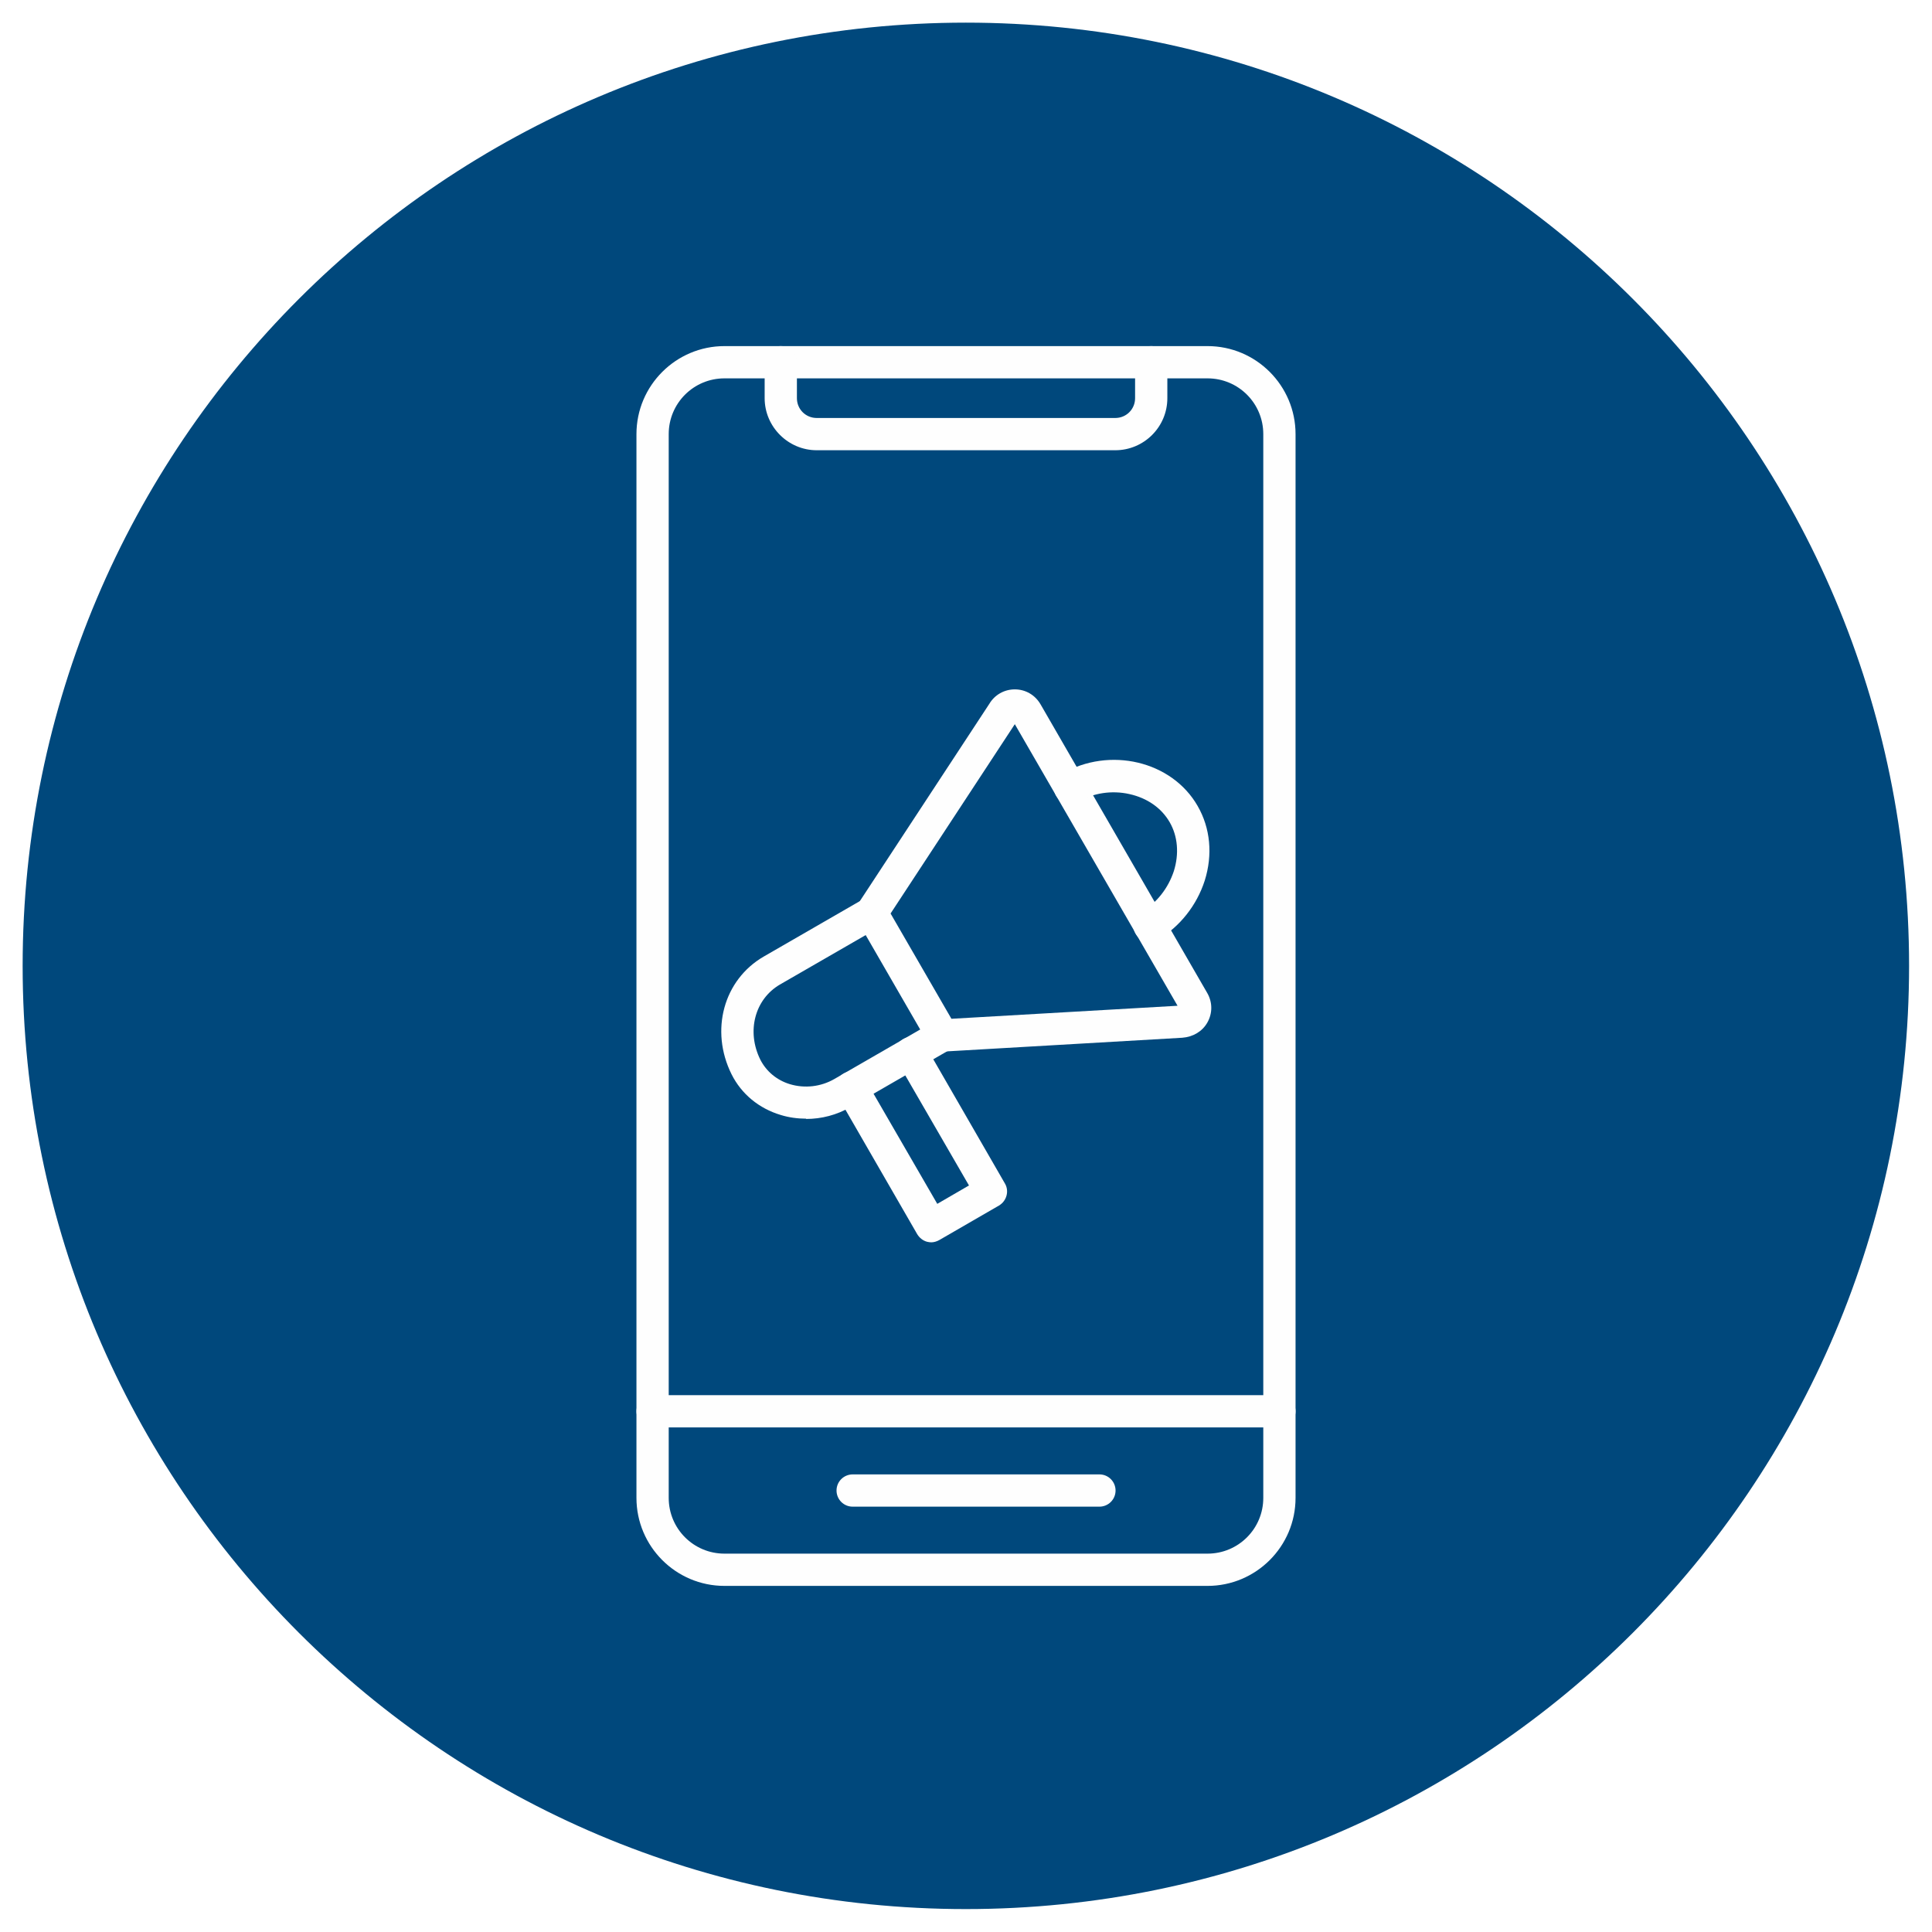
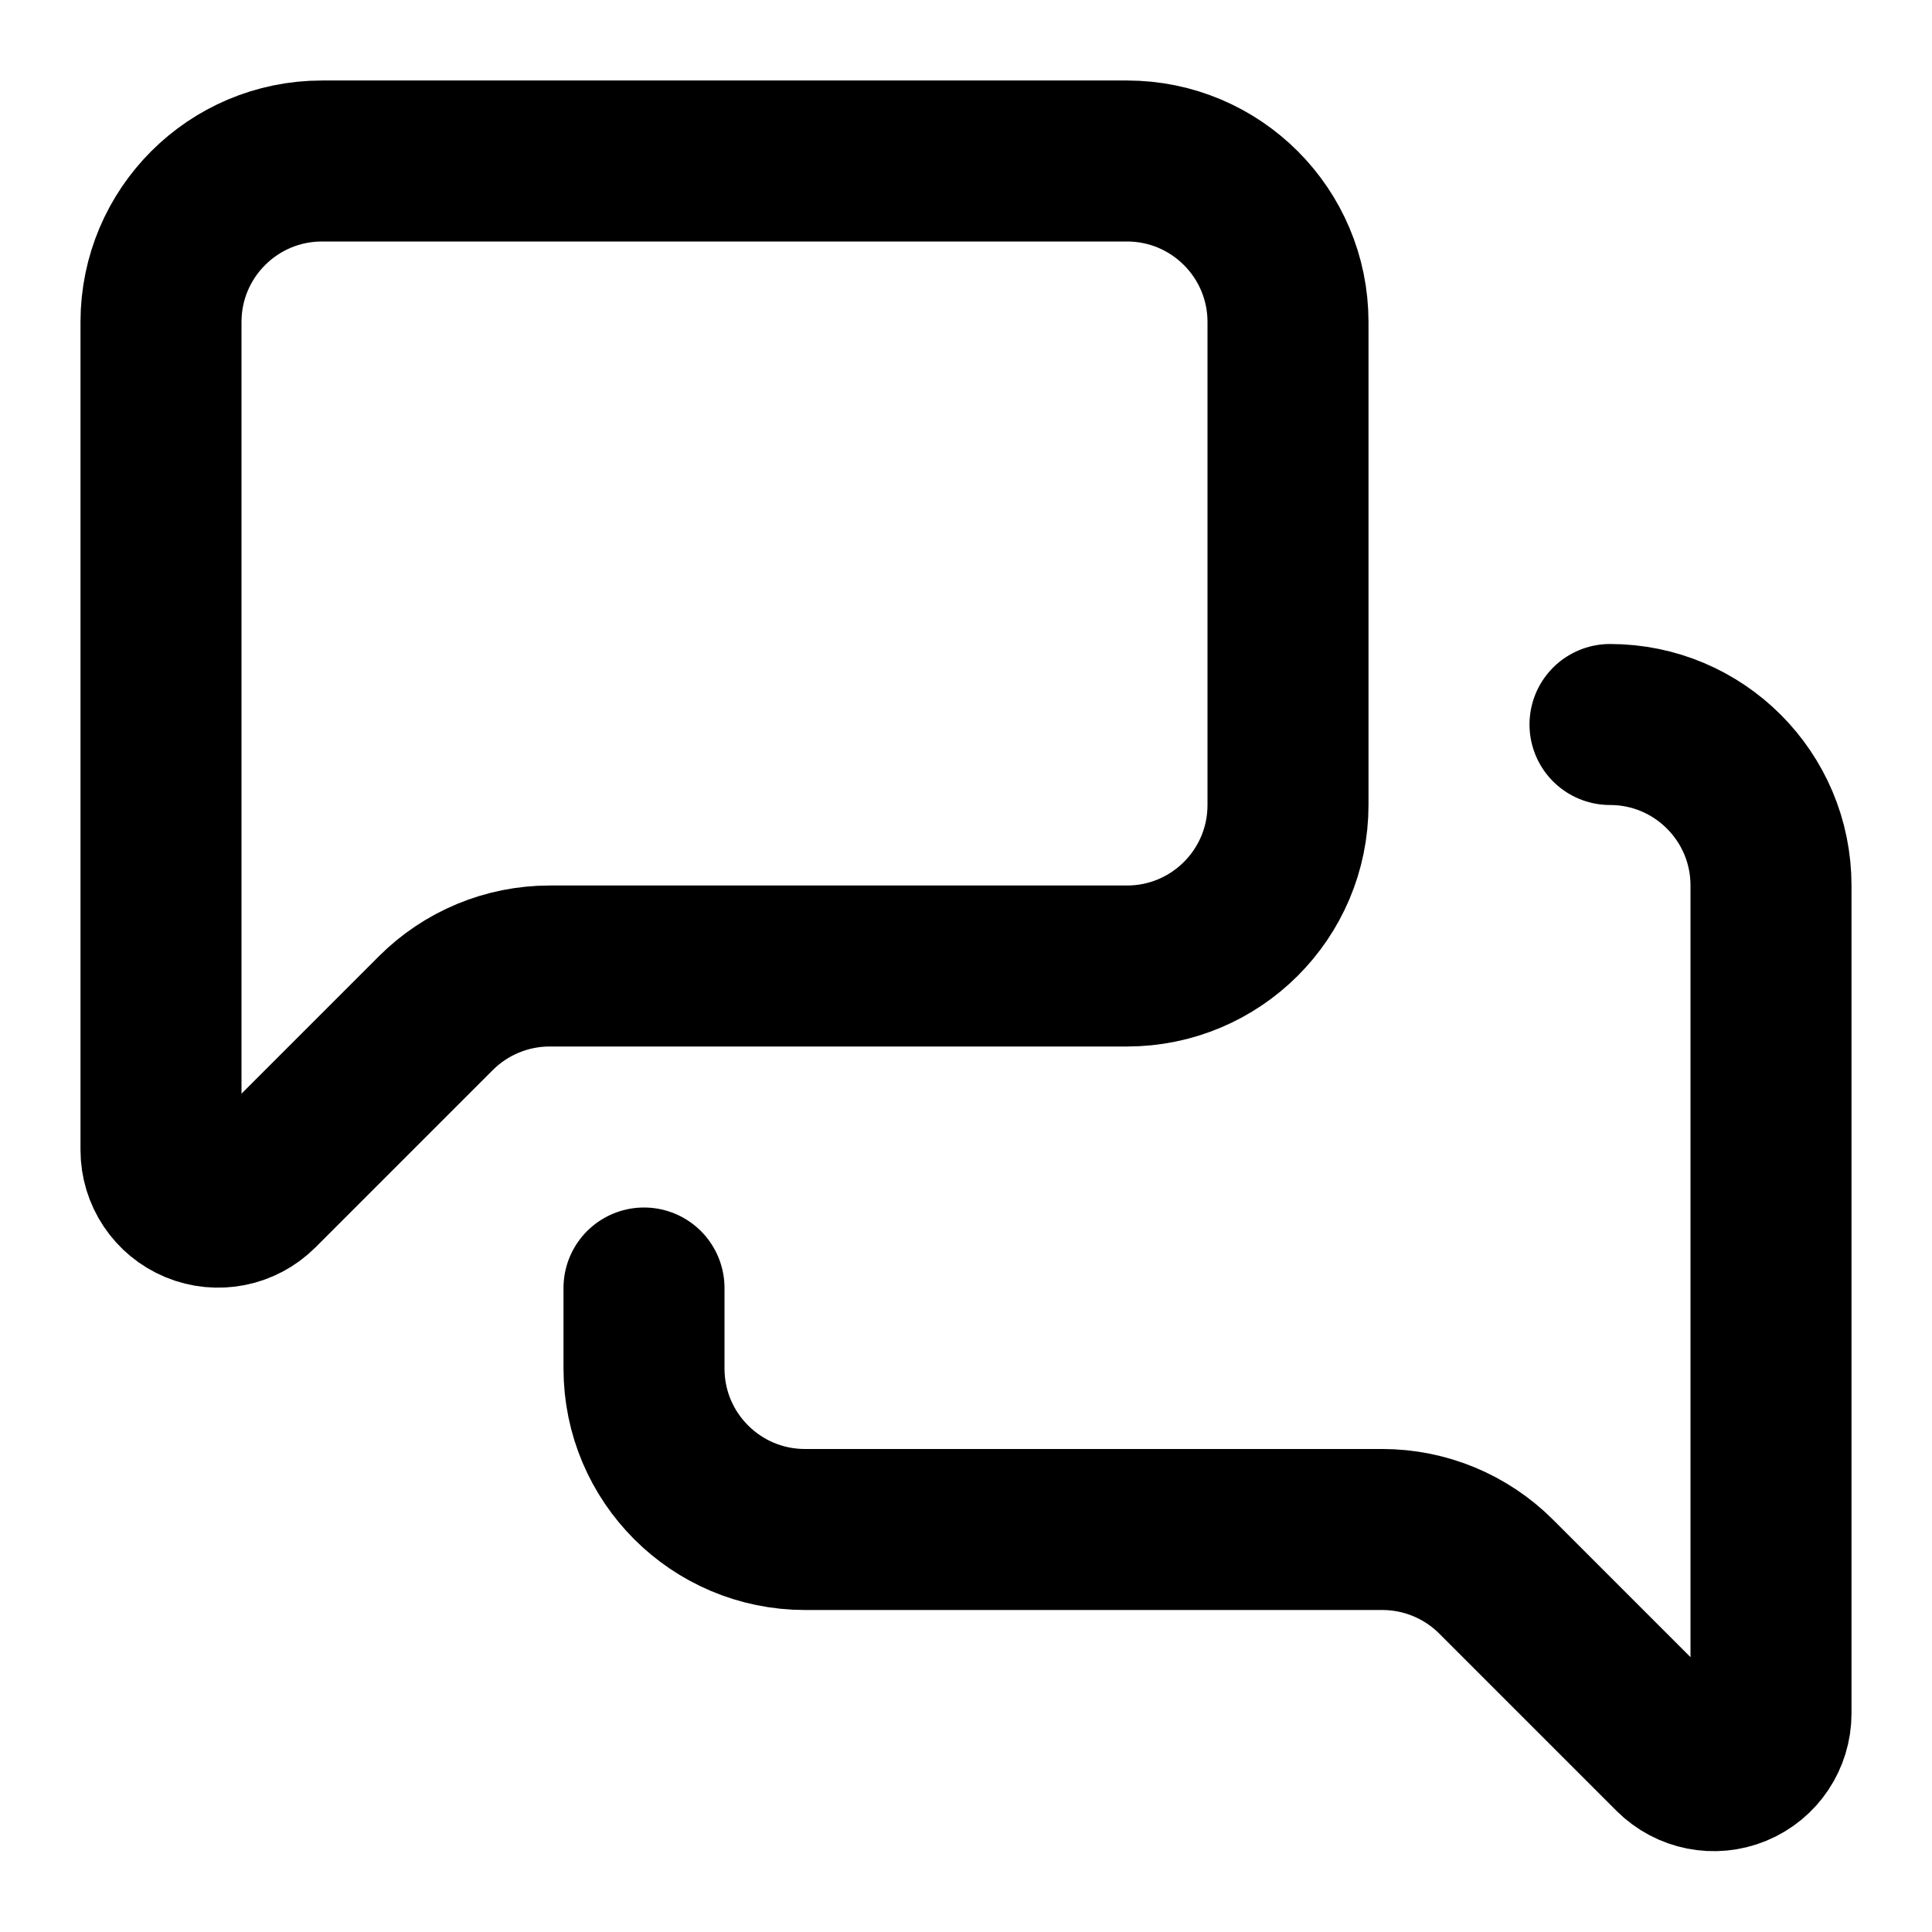
- <svg xmlns="http://www.w3.org/2000/svg" clip-rule="evenodd" fill-rule="evenodd" height="300" image-rendering="optimizeQuality" shape-rendering="geometricPrecision" text-rendering="geometricPrecision" viewBox="0 0 6.827 6.827" width="300" version="1.1">
-   <g width="100%" height="100%" transform="matrix(1,0,0,1,0,0)">
-     <g id="Layer_x0020_1">
-       <circle cx="3.413" cy="3.413" fill="#00487c" r="3.333" fill-opacity="1" data-original-color="#cc3366ff" stroke="none" stroke-opacity="1" />
-       <g id="_350001496" fill="#fefefe">
-         <path id="_350002336" d="m2.56 1.337c-.109 0-.197.088-.197.197l0 3.759c0 .109.088.197.197.197l1.707-0c.109 0 .197-.088.197-.197l0-3.759c0-.109-.088-.197-.197-.197l-1.707-0zm1.707 4.267h-1.707c-.172 0-.311-.14-.311-.311l0-3.759c0-.172.14-.311.311-.311l1.707-0c.172 0 .311.14.311.311l0 3.759c0 .172-.14.311-.311.311z" fill="#fefefe" fill-opacity="1" data-original-color="#fefefeff" stroke="none" stroke-opacity="1" style="" />
-         <path id="_350002888" d="m3.941 1.591h-1.055c-.101 0-.184-.083-.184-.184l0-.127c0-.032.026-.057.057-.057.032-0.0.057.026.057.057l0.0.127c0 .039.031.07.07.07l1.055-0c.039 0 .07-.031.07-.07v-.127c0-.032.026-.057.057-.057.032-0.0.057.026.057.057v.127c0 .102-.083.184-.184.184z" fill="#fefefe" fill-opacity="1" data-original-color="#fefefeff" stroke="none" stroke-opacity="1" style="" />
-         <path id="_350002600" d="m4.521 5.044h-2.215c-.032 0-.057-.026-.057-.057 0-.032.026-.057.057-.057l2.215-0c.032 0 .057.026.057.057 0.0.032-.026.057-.057.057z" fill="#fefefe" fill-opacity="1" data-original-color="#fefefeff" stroke="none" stroke-opacity="1" style="" />
-         <path id="_350002216" d="m3.885 5.324h-.872c-.032 0-.057-.026-.057-.057 0-.032.026-.057.057-.057l.872-0c.032 0 .057.026.057.057 0.0.032-.026.057-.057.057z" fill="#fefefe" fill-opacity="1" data-original-color="#fefefeff" stroke="none" stroke-opacity="1" style="" />
-         <path id="_350002552" d="m3.147 3.228.215.372.799-.046-.575-.995-.439.669zm.183.488c-.02 0-.039-.011-.05-.029l-.25-.433c-.011-.019-.01-.042.002-.06l.464-.707c.019-.032.053-.051.09-.051.038-0.0.072.02.091.053l.589 1.02c.019.033.019.072-0.0.105-.018.031-.05.05-.088.053l-.846.049c-.001 0-.002 0-.003 0z" fill="#fefefe" fill-opacity="1" data-original-color="#fefefeff" stroke="none" stroke-opacity="1" style="" />
-         <path id="_350002864" d="m2.849 3.953c-.03 0-.061-.004-.09-.013-.077-.023-.139-.074-.174-.144-.077-.155-.028-.334.114-.416l.352-.203c.027-.016.062-.006.078.021.016.027.006.062-.021.078l-.352.203c-.089.052-.119.166-.069.266.021.041.058.072.104.086.053.016.11.009.157-.018l.352-.203c.027-.016.062-.006.078.021.016.027.006.062-.021.078l-.352.203c-.048.028-.102.042-.157.042z" fill="#fefefe" fill-opacity="1" data-original-color="#fefefeff" stroke="none" stroke-opacity="1" style="" />
-         <path id="_350001616" d="m3.291 4.39c-.005 0-.01-.001-.015-.002-.015-.004-.027-.014-.035-.027l-.282-.489c-.016-.027-.006-.062.021-.078.027-.016.062-.006.078.021l.254.439.112-.065-.254-.439c-.016-.027-.006-.062.021-.078.027-.016.062-.006.078.021l.282.489c.016.027.006.062-.021.078l-.211.122c-.009.005-.019.008-.029.008z" fill="#fefefe" fill-opacity="1" data-original-color="#fefefeff" stroke="none" stroke-opacity="1" style="" />
-         <path id="_350002096" d="m4.063 3.329c-.02 0-.039-.01-.05-.029-.016-.027-.006-.062.021-.078.053-.031.094-.083.114-.144.019-.061.014-.123-.015-.173-.029-.05-.079-.085-.142-.099-.062-.014-.128-.004-.181.027-.027.016-.062.006-.078-.021-.016-.027-.006-.062.021-.078.168-.097.388-.045.479.114.045.078.054.172.025.264-.028.087-.088.163-.165.208-.009.005-.019.008-.028.008z" fill="#fefefe" fill-opacity="1" data-original-color="#fefefeff" stroke="none" stroke-opacity="1" style="" />
-       </g>
-     </g>
-   </g>
+ <svg xmlns="http://www.w3.org/2000/svg" width="24" height="24" viewBox="0 0 24 24" fill="none" stroke="currentColor" stroke-width="2" stroke-linecap="round" stroke-linejoin="round">
+   <path d="M16 10a2 2 0 0 1-2 2H6.828a2 2 0 0 0-1.414.586l-2.202 2.202A.71.71 0 0 1 2 14.286V4a2 2 0 0 1 2-2h10a2 2 0 0 1 2 2z" />
+   <path d="M20 9a2 2 0 0 1 2 2v10.286a.71.71 0 0 1-1.212.502l-2.202-2.202A2 2 0 0 0 17.172 19H10a2 2 0 0 1-2-2v-1" />
</svg>
